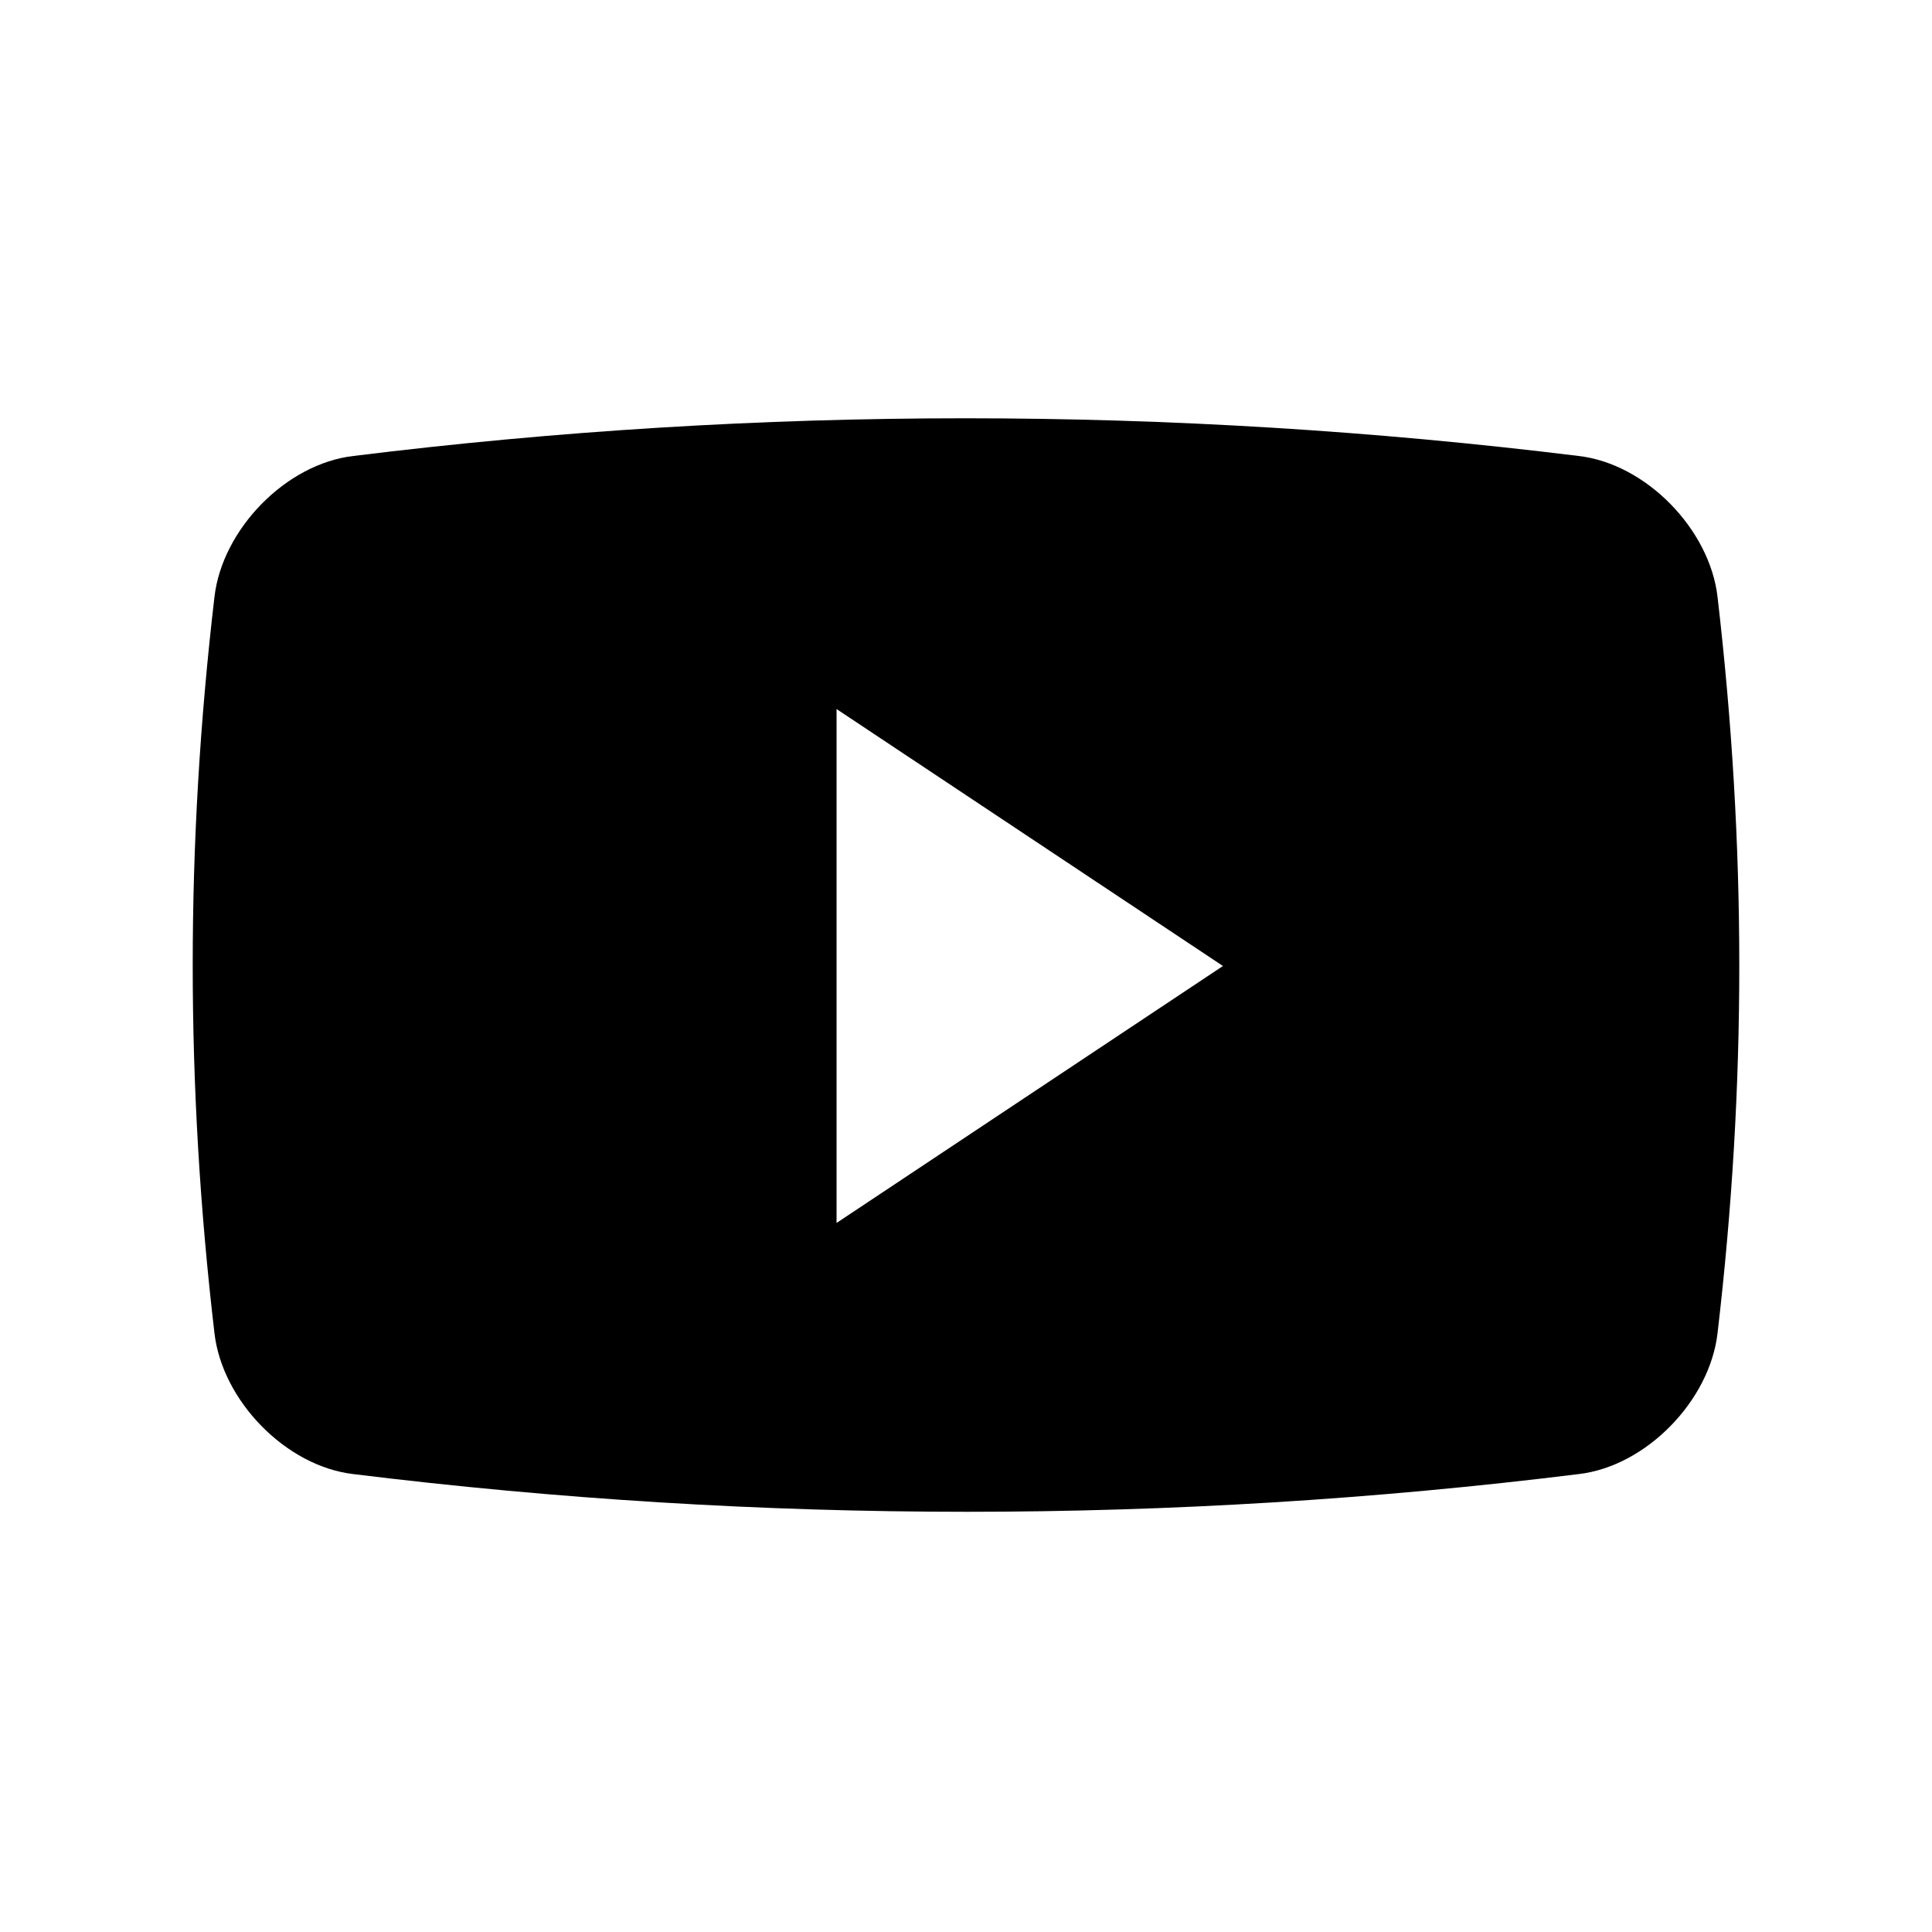
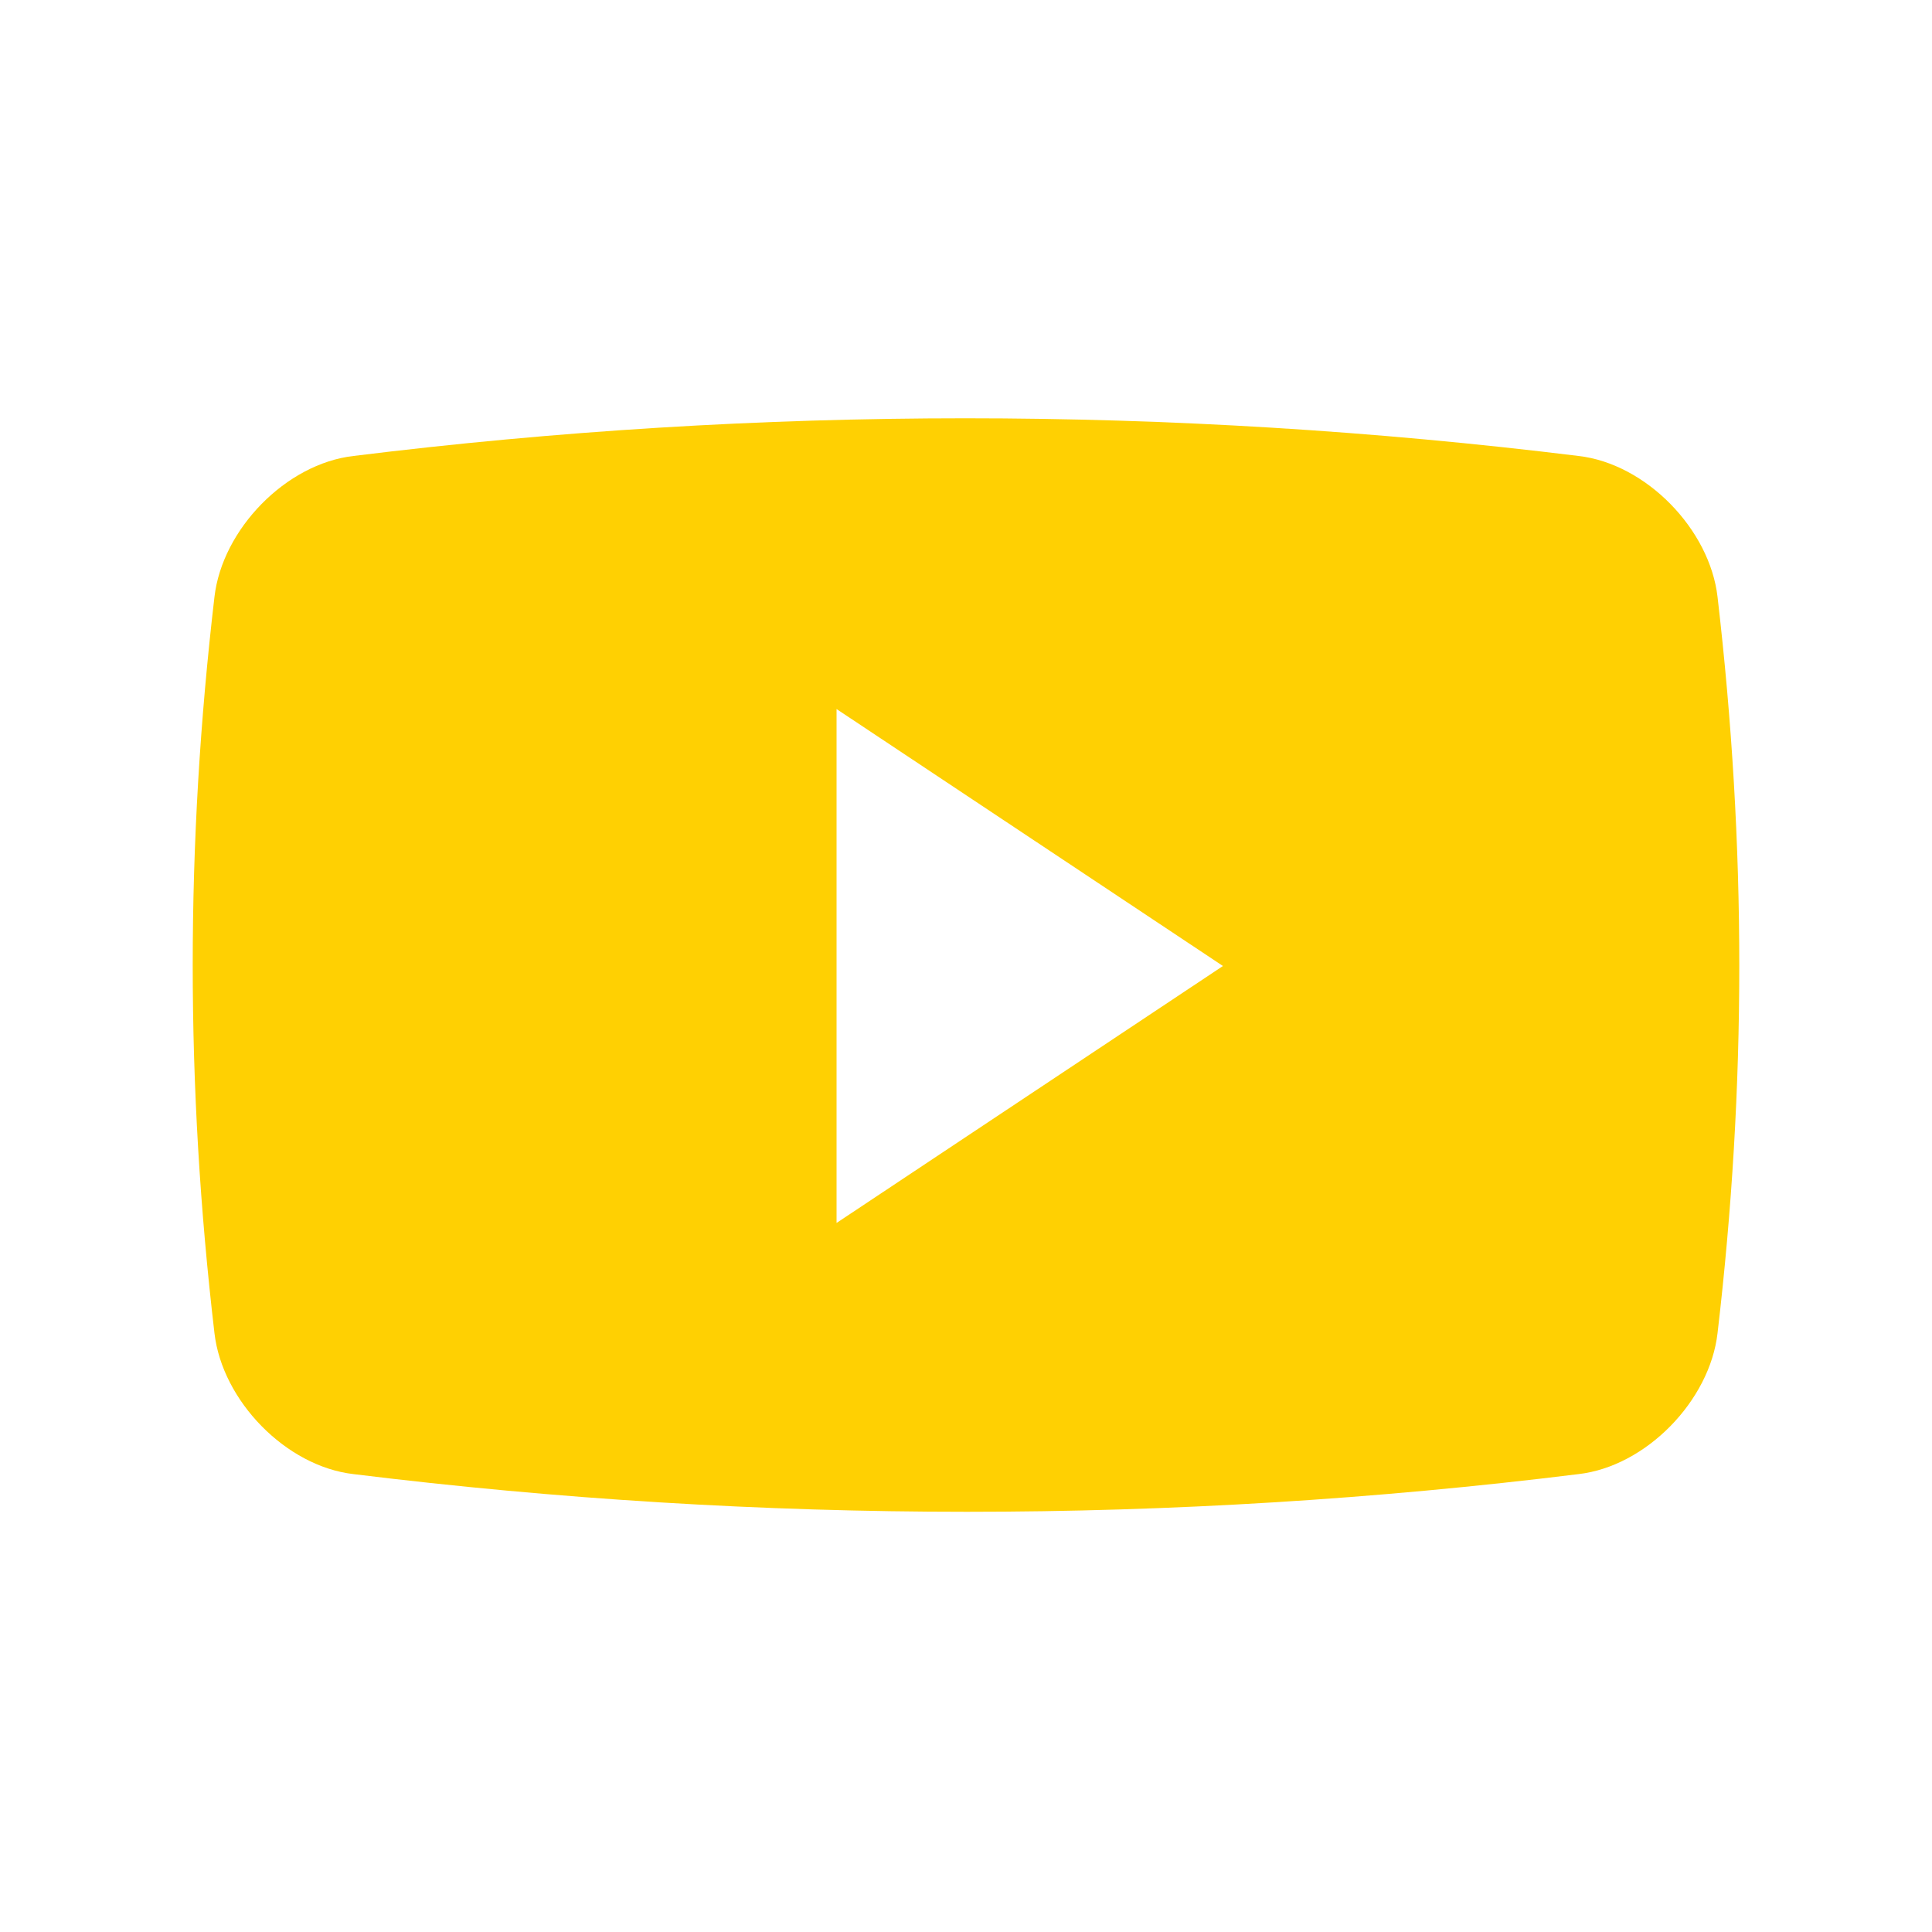
<svg xmlns="http://www.w3.org/2000/svg" version="1.1" id="Layer_1" x="0px" y="0px" viewBox="0 0 100 100" style="enable-background:new 0 0 100 100;" xml:space="preserve">
  <style type="text/css">
	.st0{fill:#FFD002;}
</style>
-   <path className="st0" d="M88.9,30.9c-0.4-3.5-3.7-6.9-7.2-7.3c-21.1-2.6-42.4-2.6-63.4,0c-3.5,0.4-6.8,3.8-7.2,7.3  c-1.5,12.8-1.5,25.3,0,38.1c0.4,3.5,3.7,6.9,7.2,7.3c21.1,2.6,42.4,2.6,63.4,0c3.5-0.4,6.8-3.8,7.2-7.3  C90.4,56.2,90.4,43.8,88.9,30.9z M43.3,63.3V36.7l20,13.3L43.3,63.3z" />
+   <path class="st0" d="M88.9,30.9c-0.4-3.5-3.7-6.9-7.2-7.3c-21.1-2.6-42.4-2.6-63.4,0c-3.5,0.4-6.8,3.8-7.2,7.3  c-1.5,12.8-1.5,25.3,0,38.1c0.4,3.5,3.7,6.9,7.2,7.3c21.1,2.6,42.4,2.6,63.4,0c3.5-0.4,6.8-3.8,7.2-7.3  C90.4,56.2,90.4,43.8,88.9,30.9z M43.3,63.3V36.7l20,13.3L43.3,63.3z" />
</svg>
